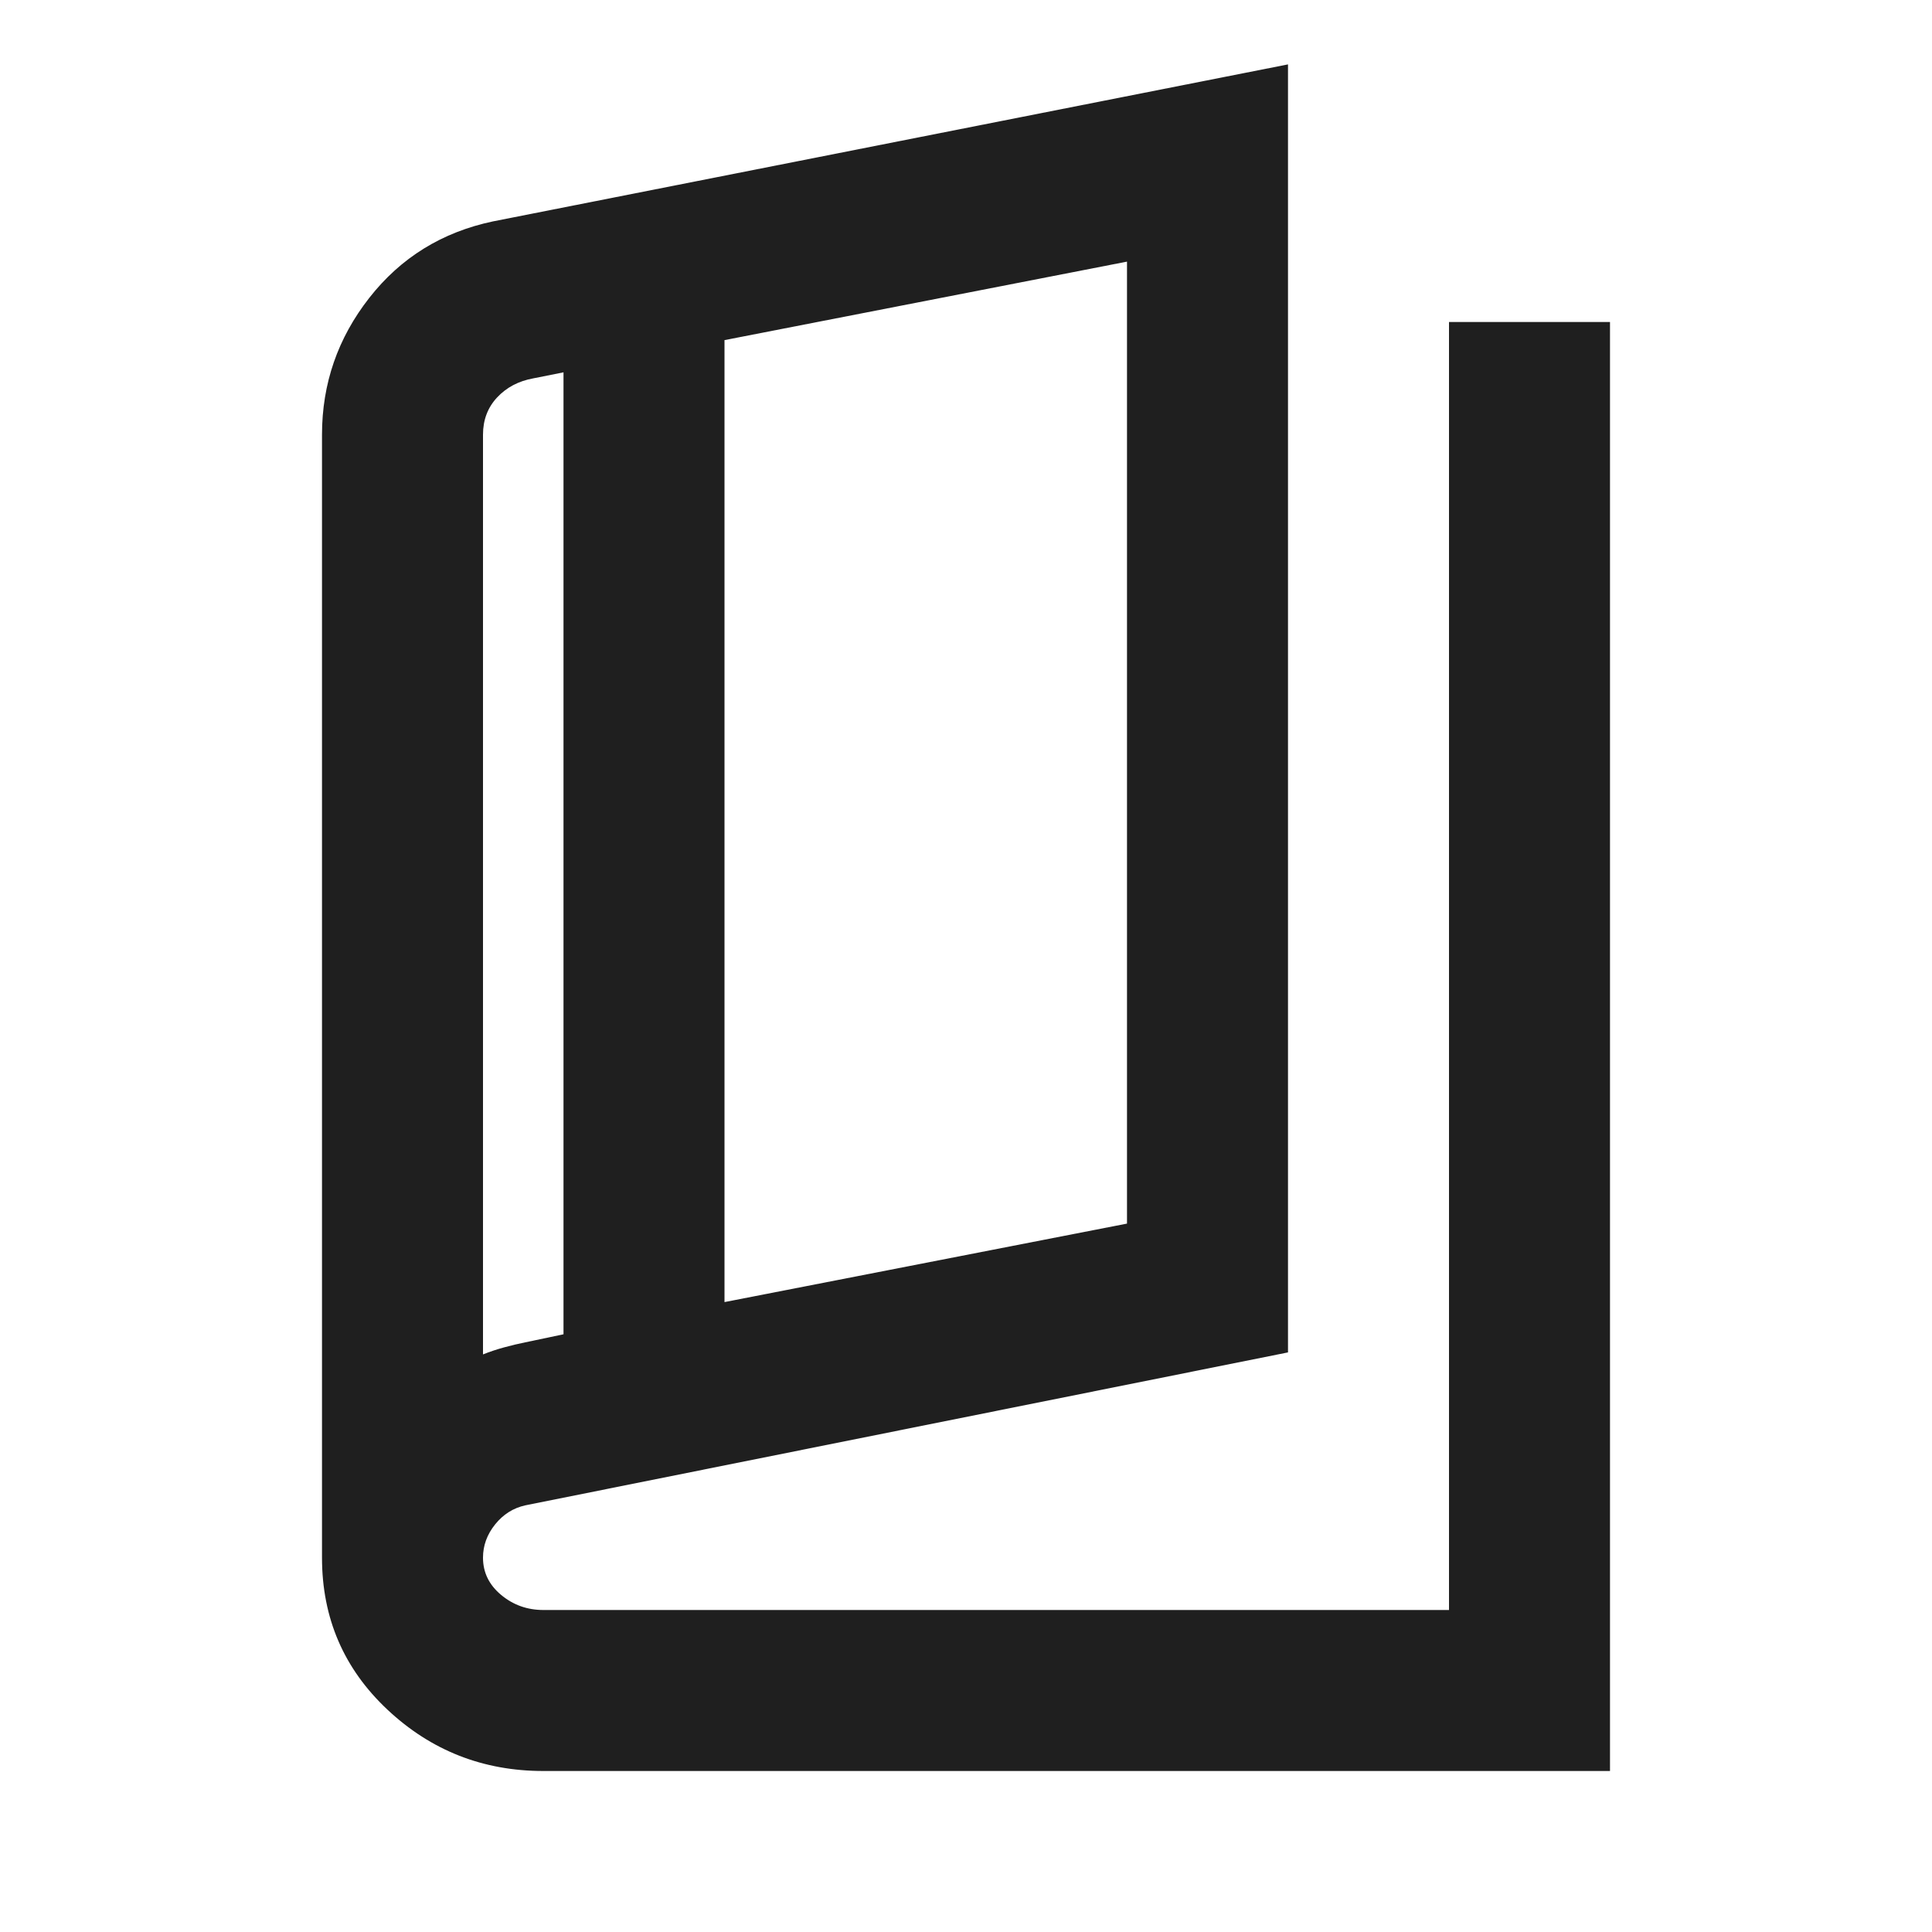
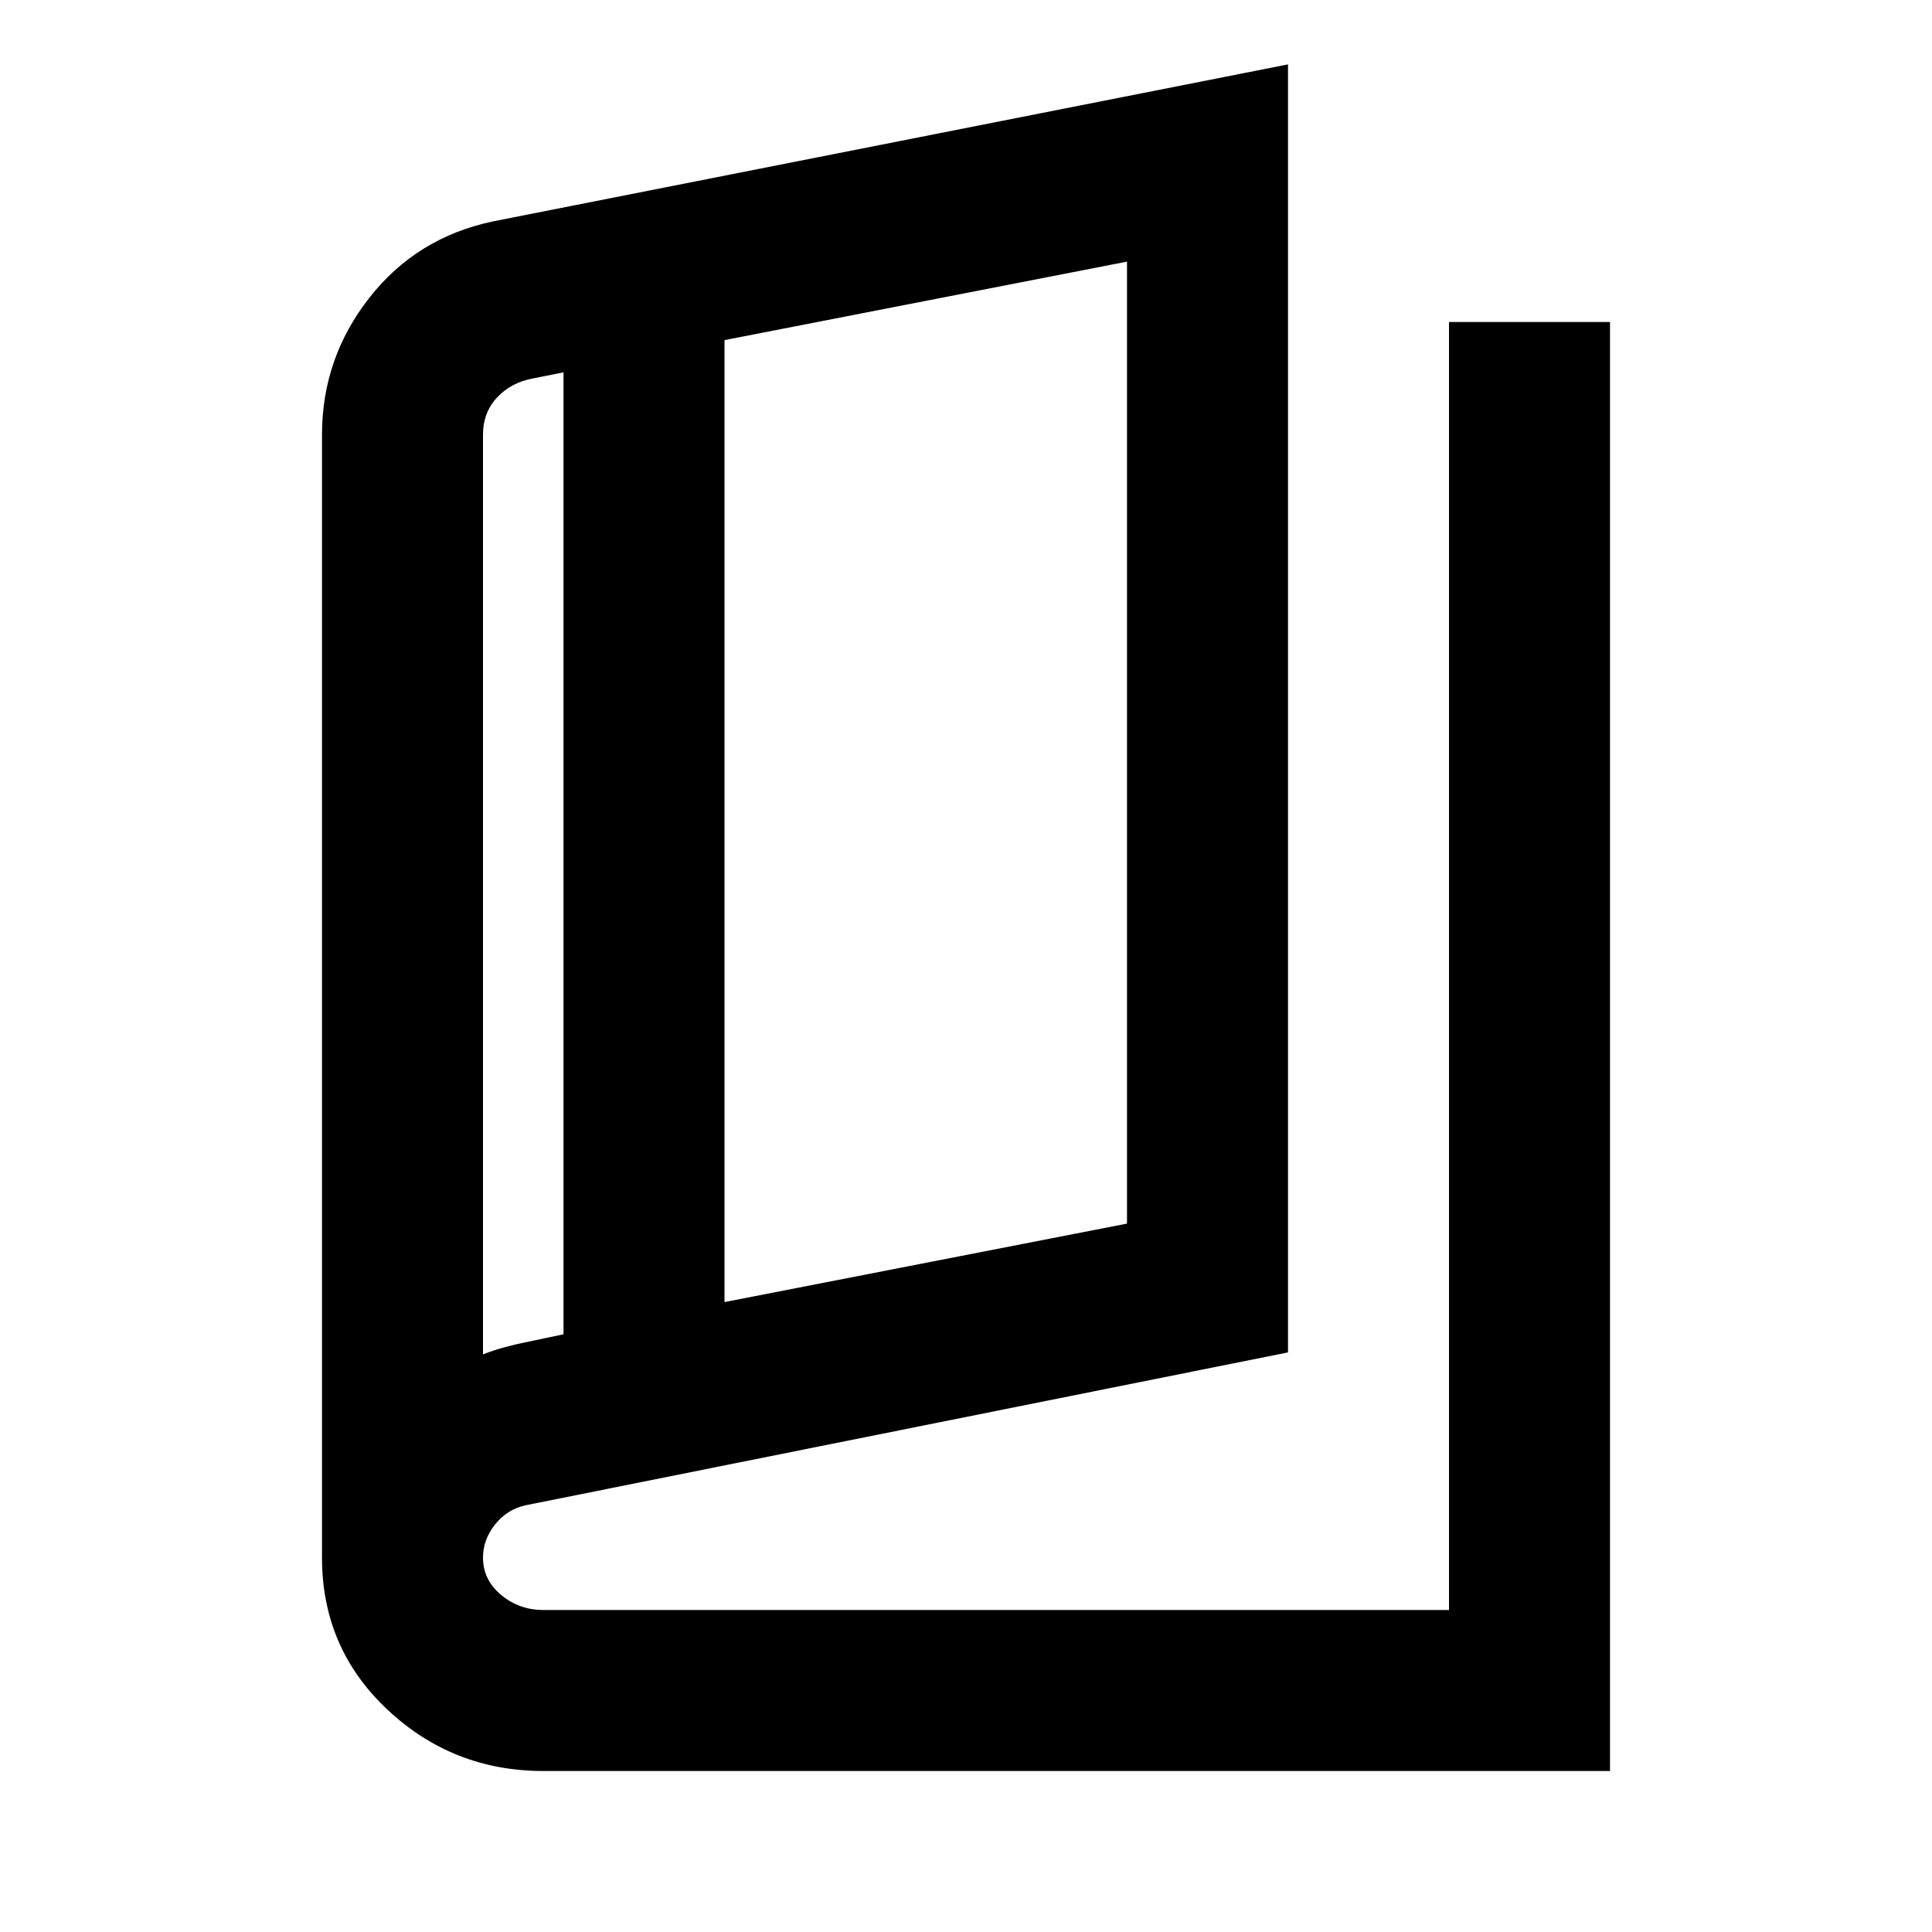
- <svg xmlns="http://www.w3.org/2000/svg" height="24px" viewBox="0 -960 960 960" width="24px" fill="#1f1f1f">
+ <svg xmlns="http://www.w3.org/2000/svg" height="24px" viewBox="0 -960 960 960" width="24px">
  <path d="M270-80q-45 0-77.5-30.5T160-186v-558q0-38 23.5-68t61.5-38l395-78v640l-379 76q-9 2-15 9.5t-6 16.5q0 11 9 18.5t21 7.5h450v-640h80v720H270Zm90-233 200-39v-478l-200 39v478Zm-80 16v-478l-15 3q-11 2-18 9.5t-7 18.5v457q5-2 10.5-3.5T261-293l19-4Zm-40-472v482-482Z" />
</svg>
